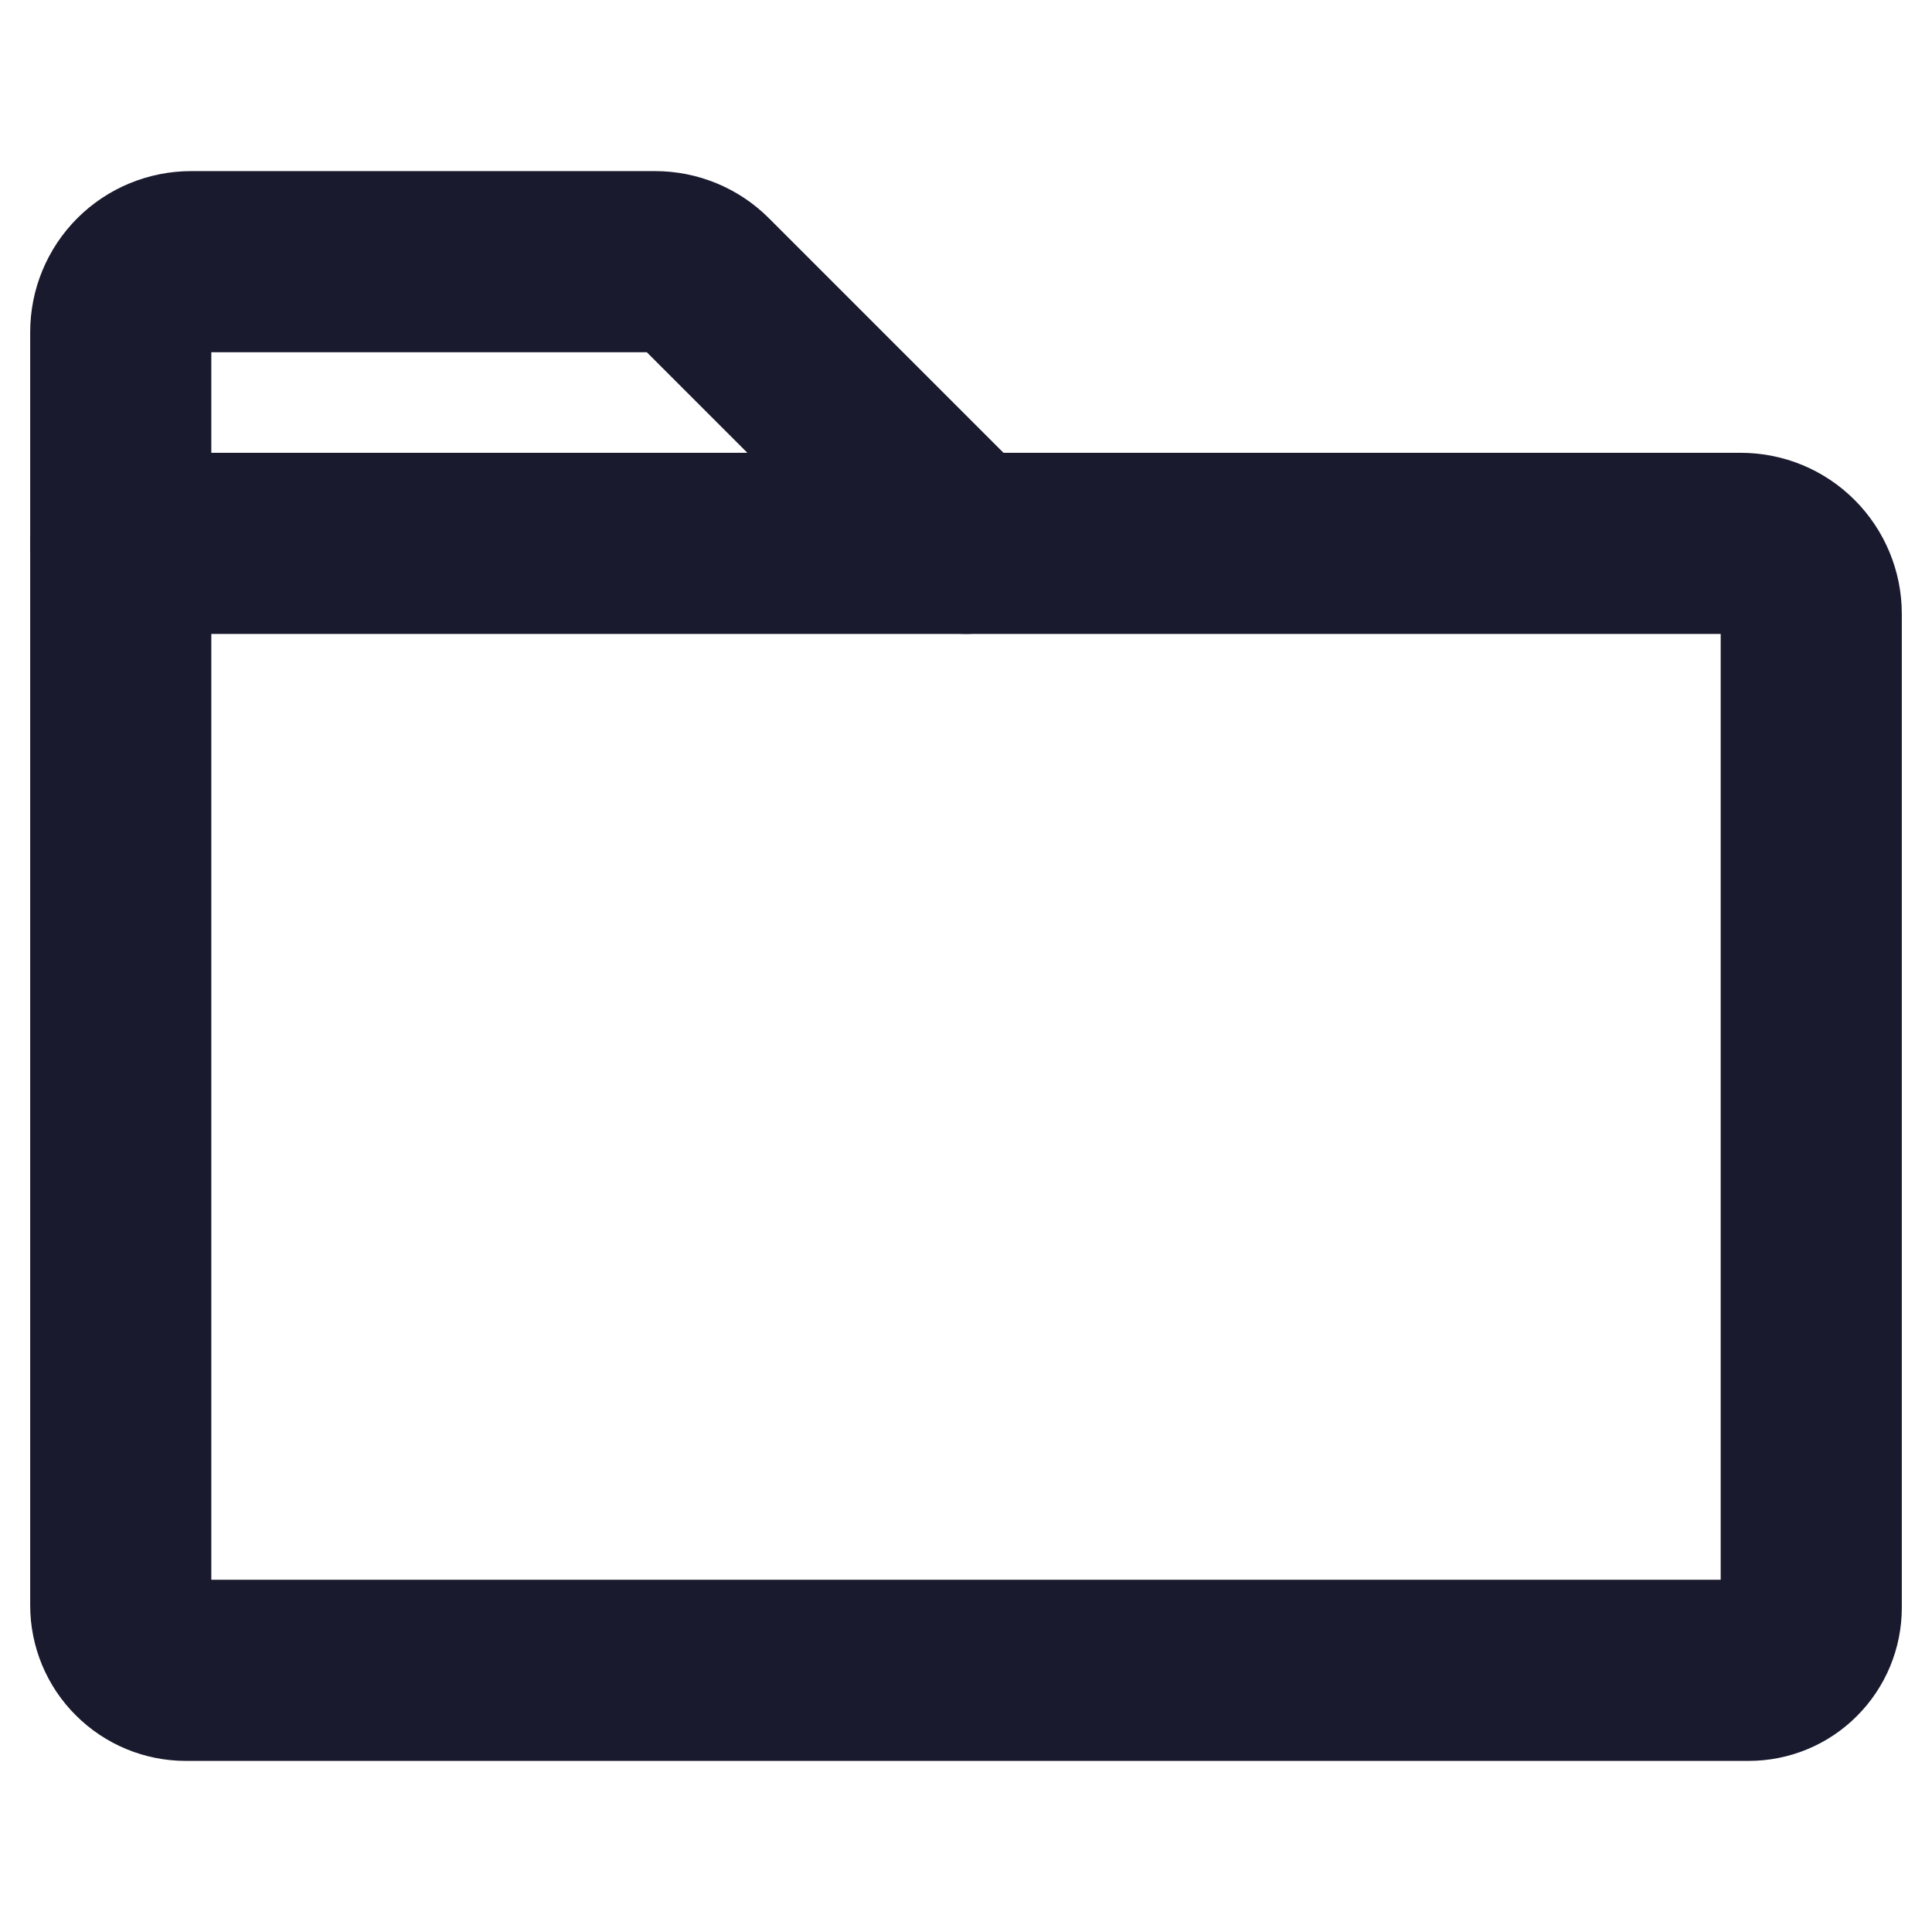
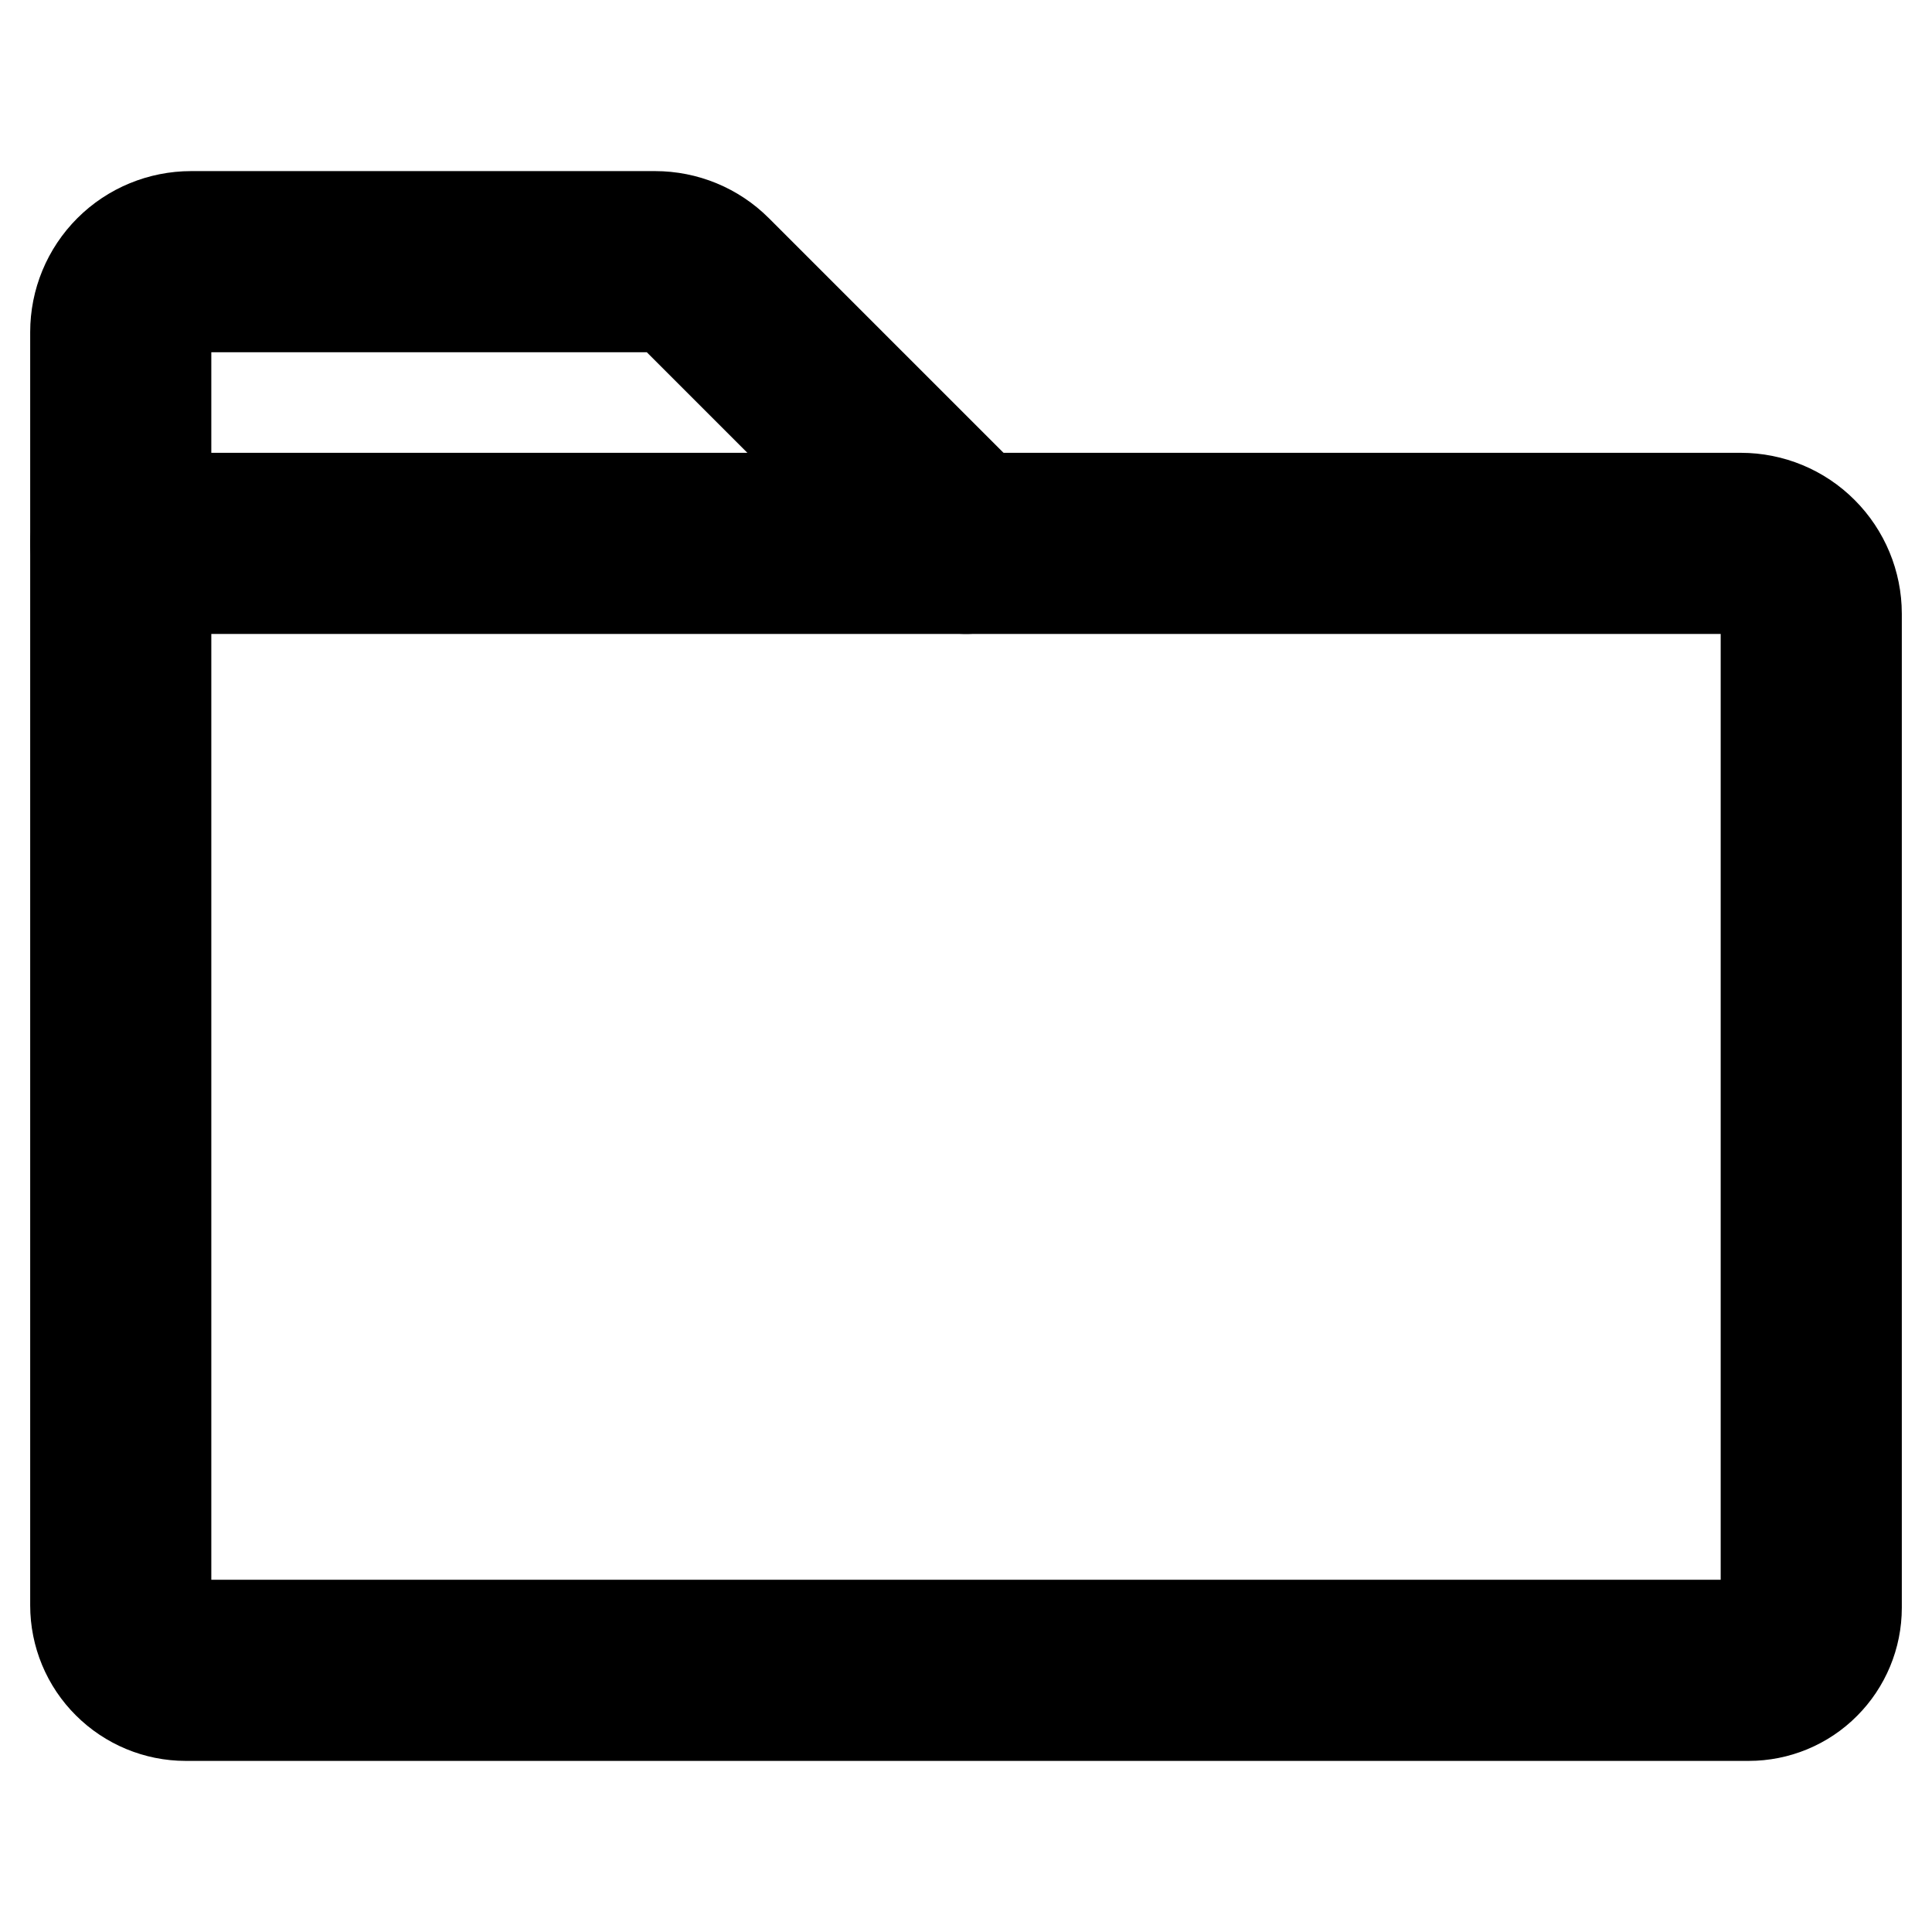
<svg xmlns="http://www.w3.org/2000/svg" width="16" height="16" viewBox="0 0 16 16" fill="none">
-   <path d="M14.482 13.833H1.538C1.396 13.833 1.259 13.776 1.158 13.675C1.057 13.575 1 13.438 1 13.295V4.5H14.417C14.571 4.5 14.72 4.561 14.829 4.671C14.938 4.78 15 4.929 15 5.083V13.315C15 13.452 14.945 13.584 14.848 13.681C14.751 13.779 14.619 13.833 14.482 13.833Z" stroke="#1A1A2E" stroke-width="1.5" stroke-linecap="round" stroke-linejoin="round" />
-   <path d="M1 4.5V2.75C1 2.595 1.061 2.447 1.171 2.337C1.28 2.228 1.429 2.167 1.583 2.167H5.425C5.58 2.167 5.728 2.228 5.837 2.337L8 4.5" stroke="#1A1A2E" stroke-width="1.5" stroke-linecap="round" stroke-linejoin="round" />
+   <path d="M14.482 13.833H1.538C1.396 13.833 1.259 13.776 1.158 13.675C1.057 13.575 1 13.438 1 13.295V4.5H14.417C14.571 4.5 14.72 4.561 14.829 4.671C14.938 4.78 15 4.929 15 5.083V13.315C15 13.452 14.945 13.584 14.848 13.681C14.751 13.779 14.619 13.833 14.482 13.833Z" stroke="currentColor" stroke-width="1.5" stroke-linecap="round" stroke-linejoin="round" />
+   <path d="M1 4.5V2.75C1 2.595 1.061 2.447 1.171 2.337C1.28 2.228 1.429 2.167 1.583 2.167H5.425C5.58 2.167 5.728 2.228 5.837 2.337L8 4.5" stroke="currentColor" stroke-width="1.5" stroke-linecap="round" stroke-linejoin="round" />
</svg>
